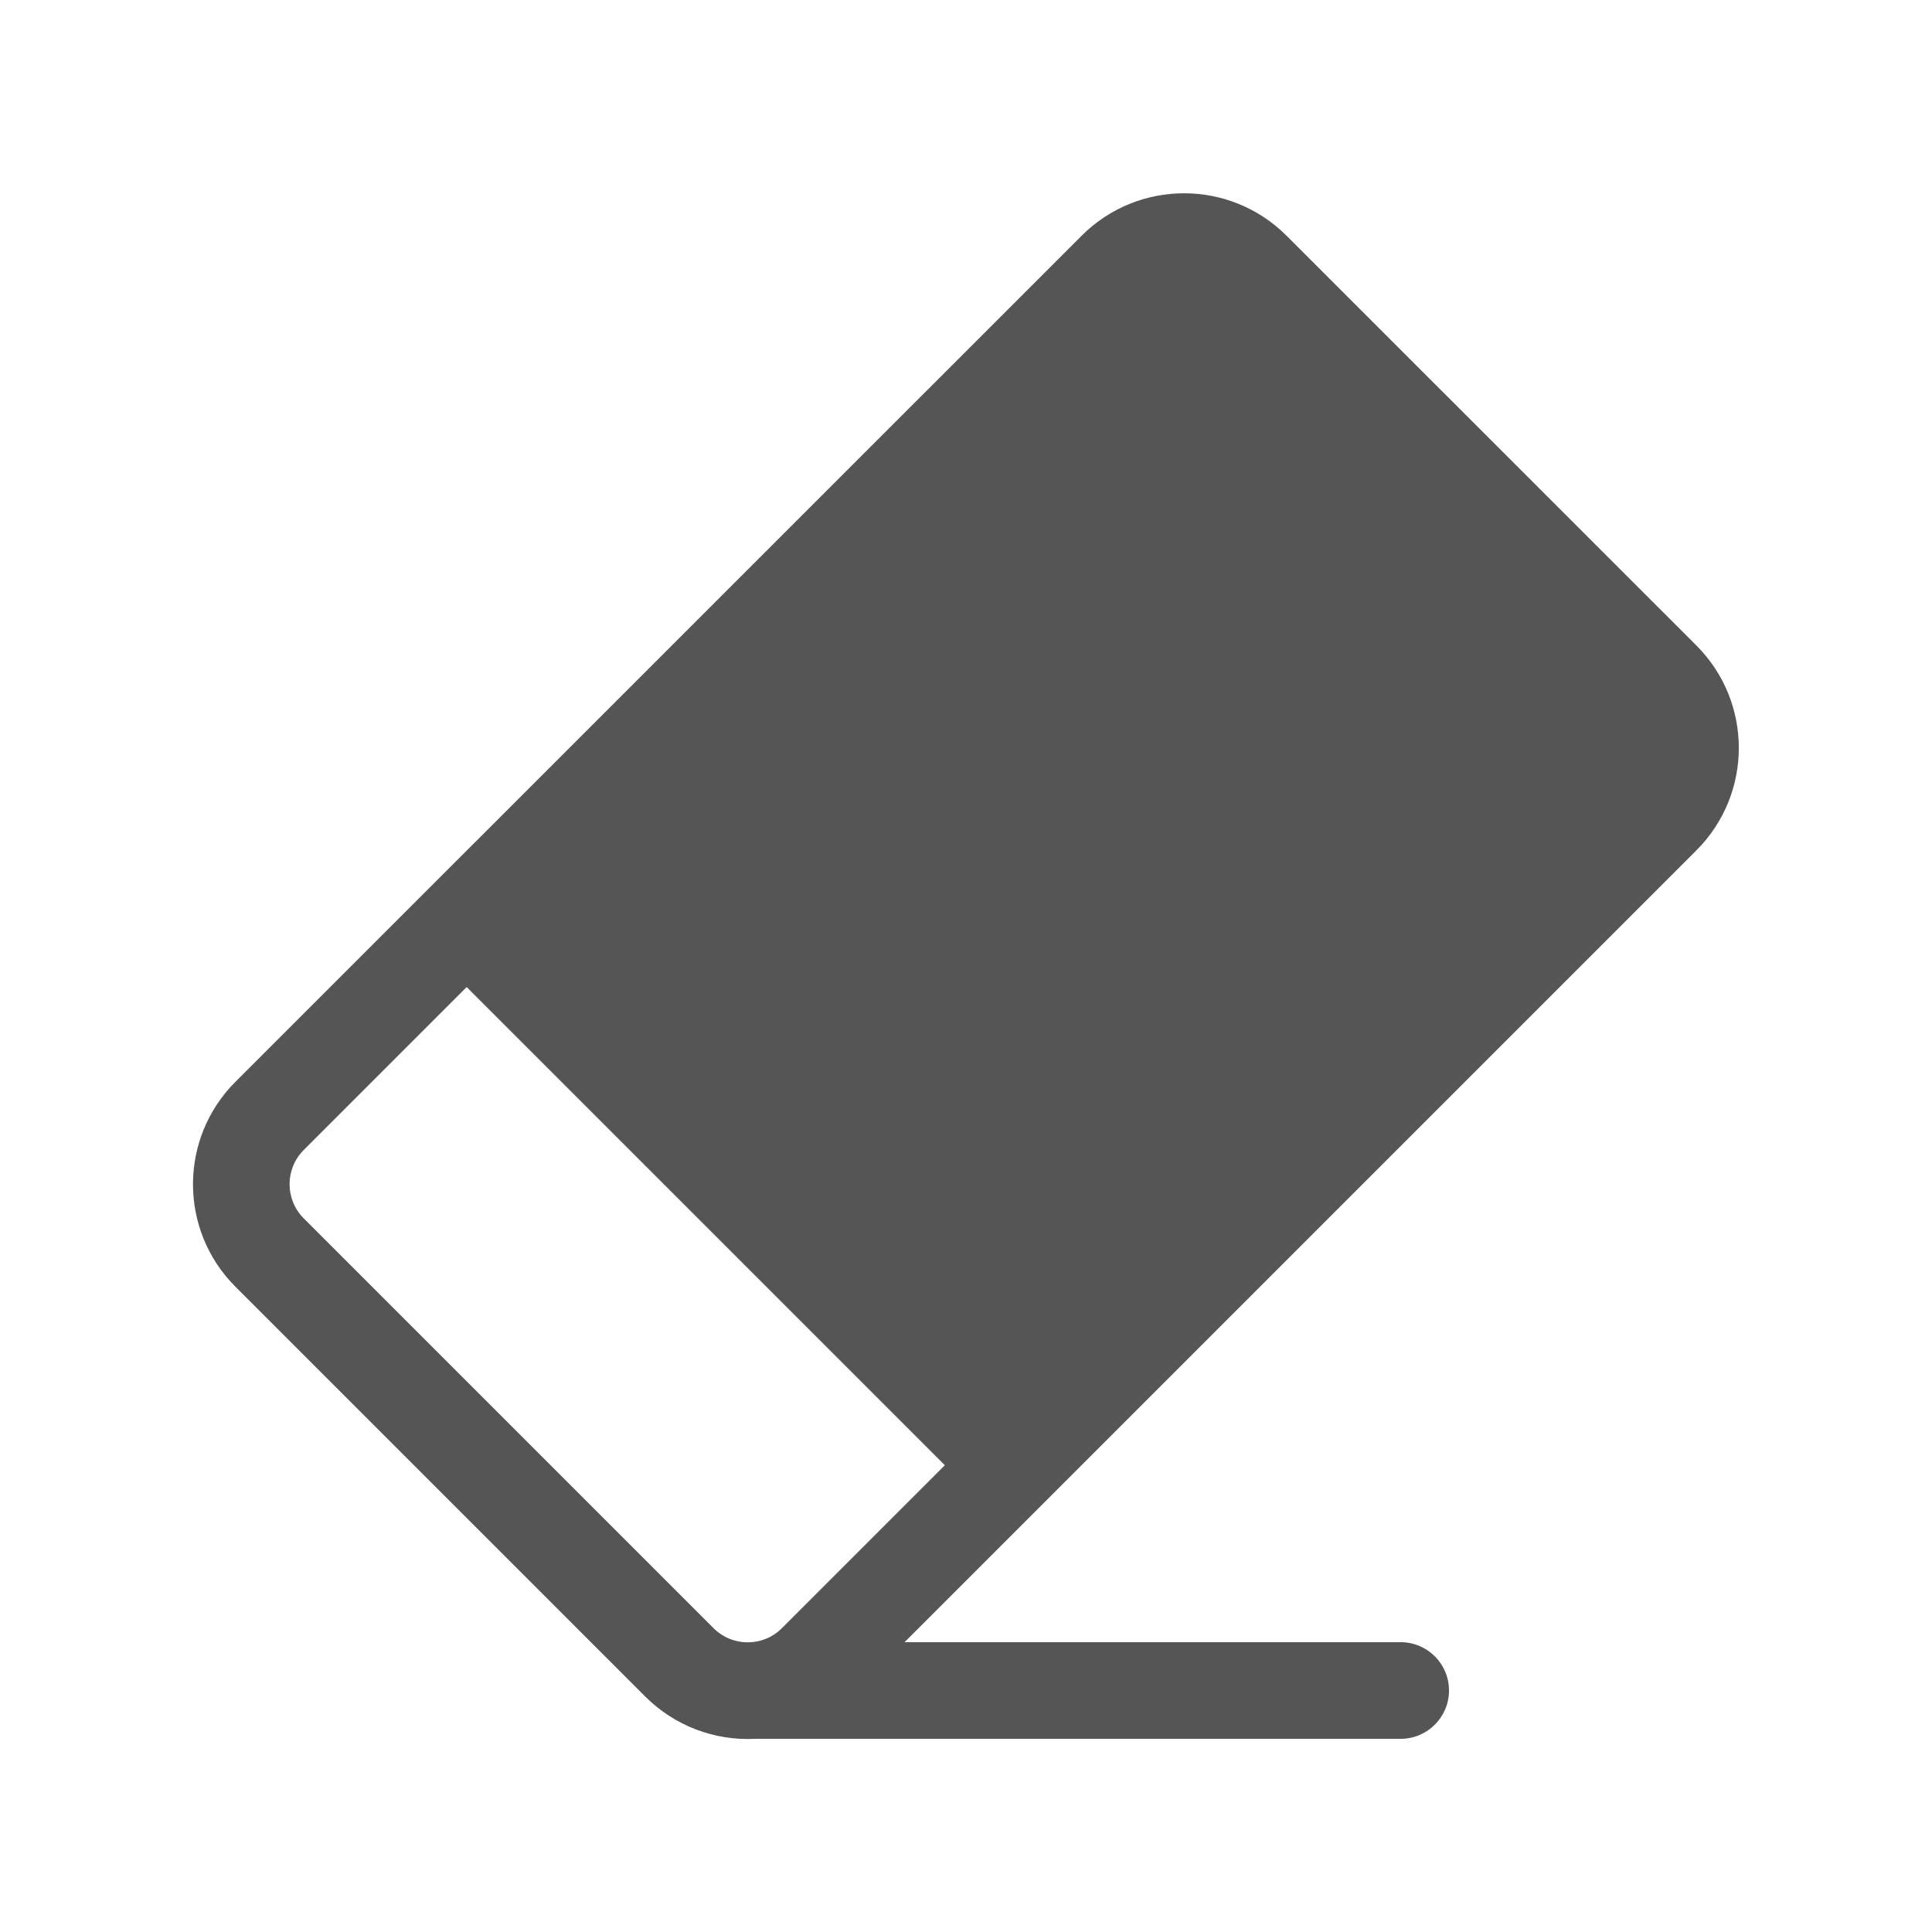
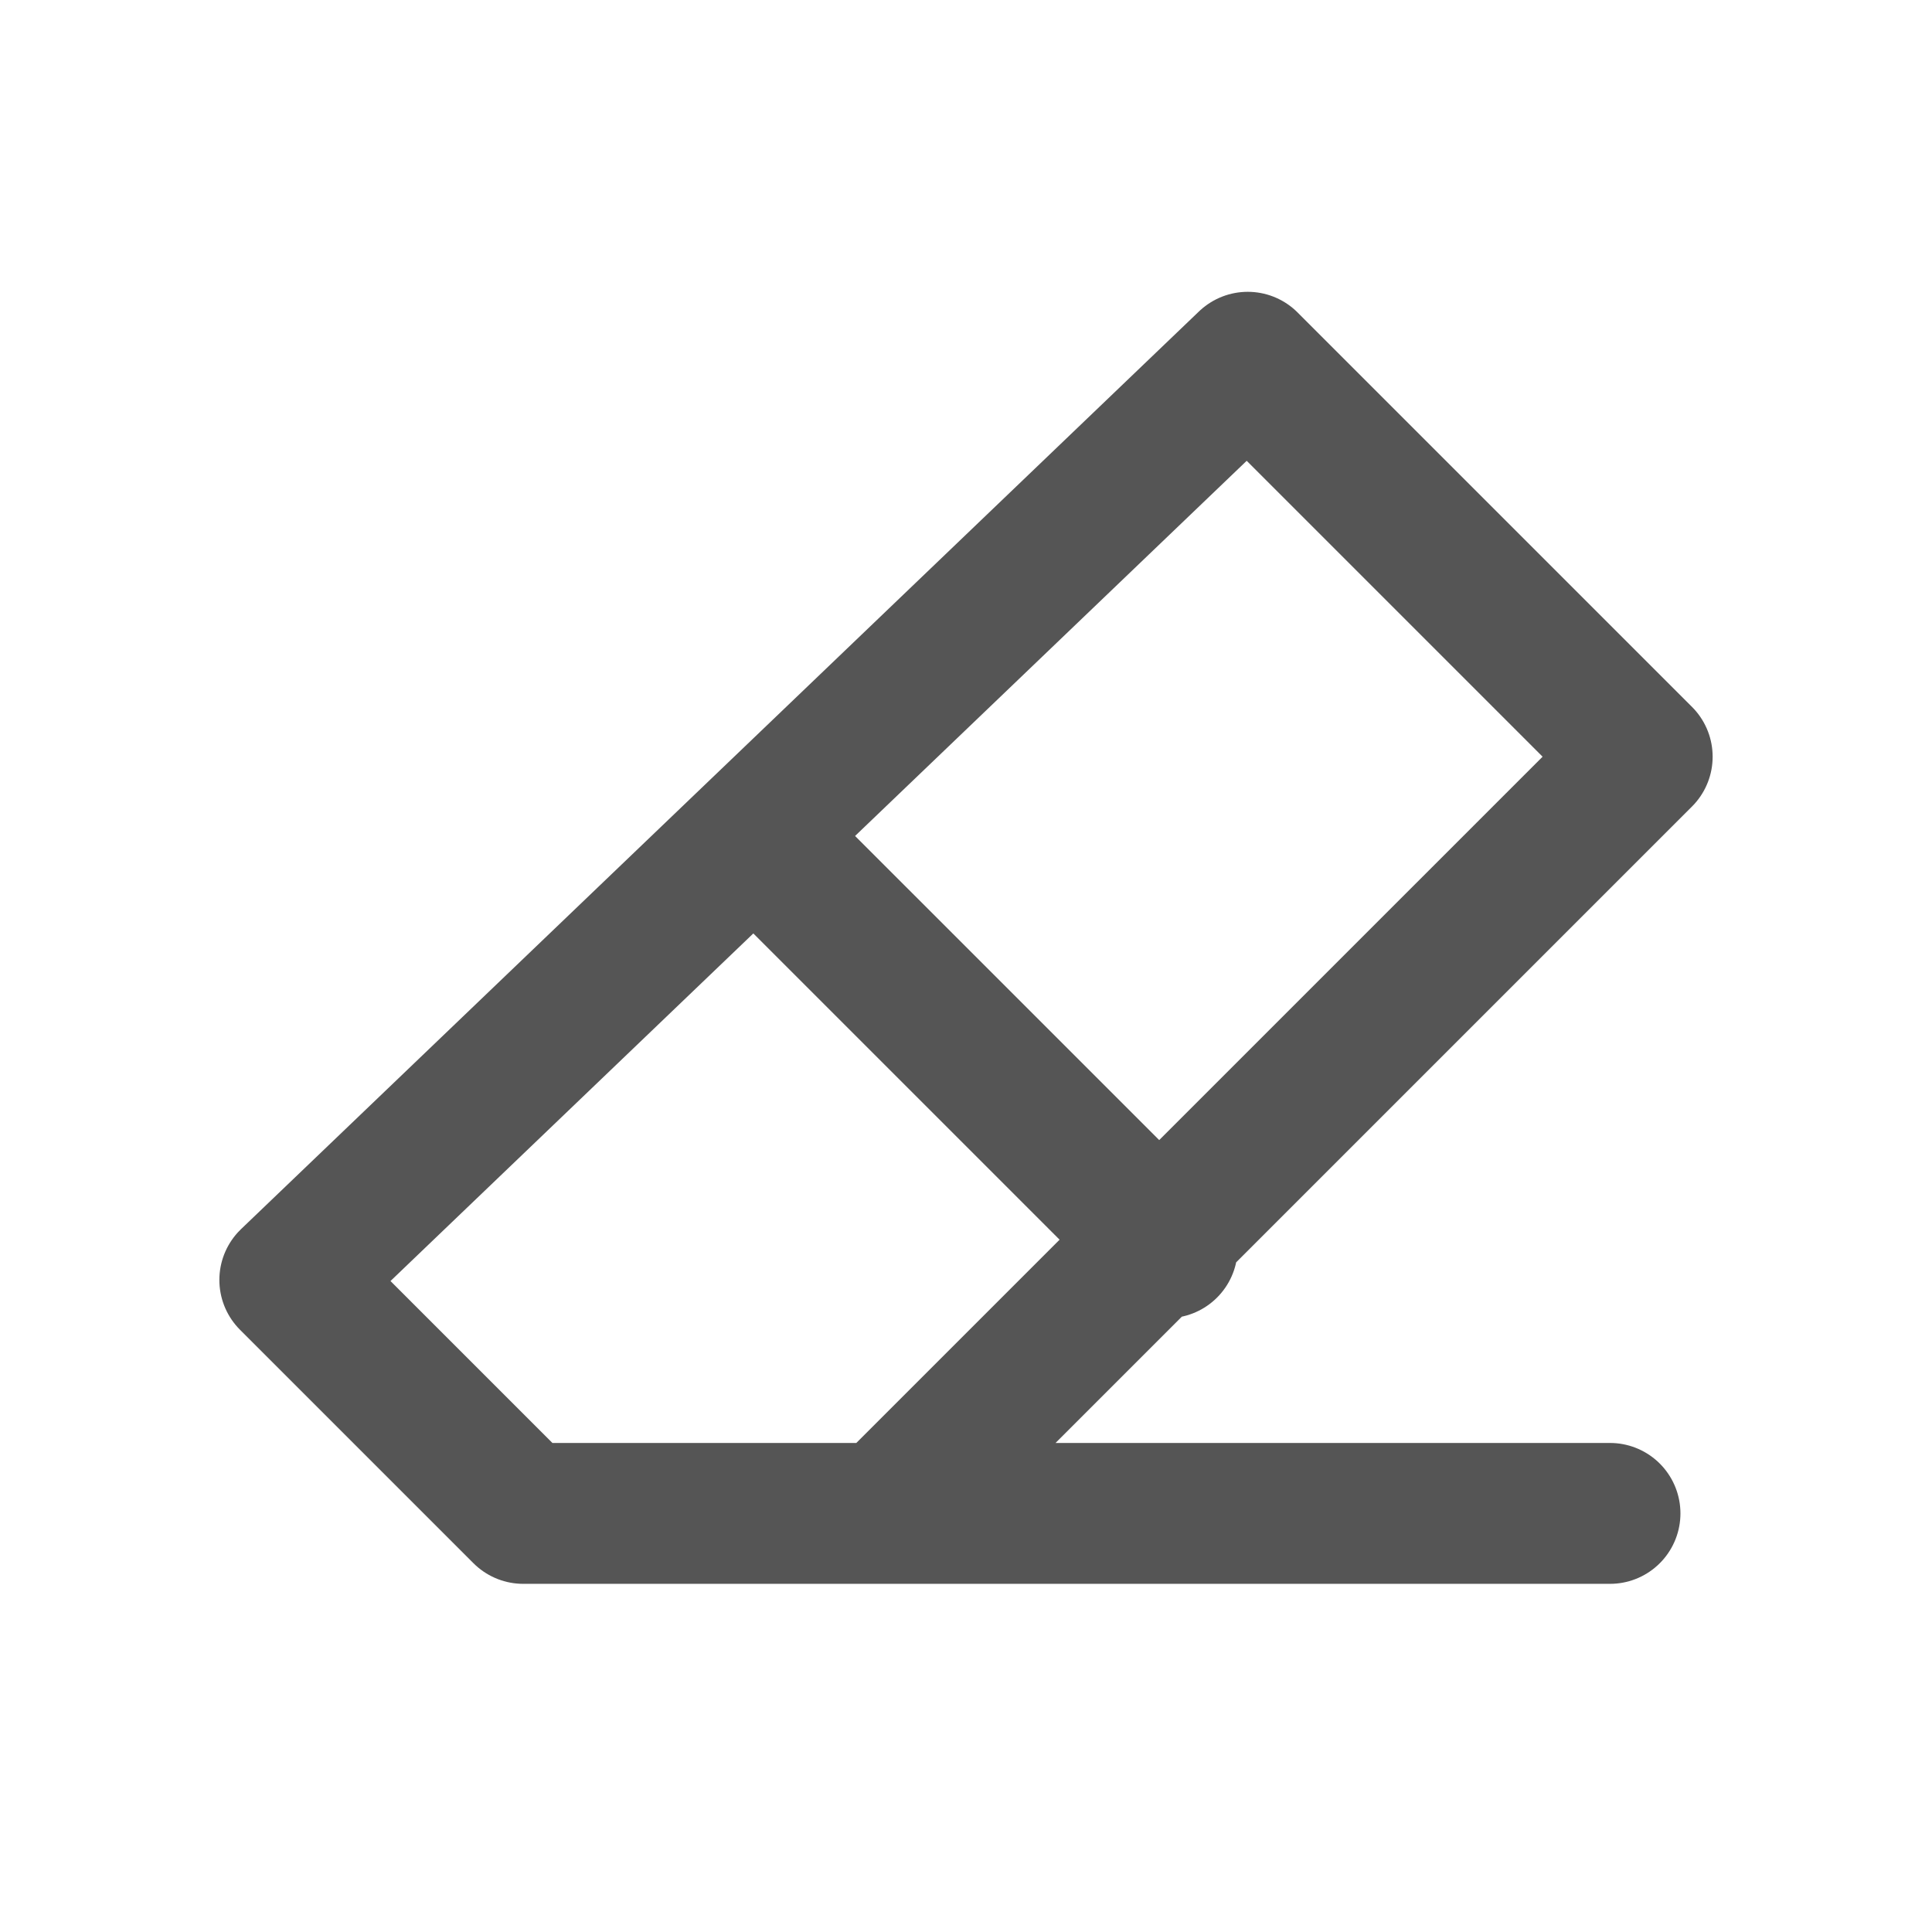
- <svg xmlns="http://www.w3.org/2000/svg" width="16" height="16" viewBox="0 0 20 20">
-   <path fill="#555555" d="M11.197 2.44a1.5 1.5 0 0 1 2.121 0l4.243 4.242a1.5 1.5 0 0 1 0 2.121L9.364 17H14.5a.5.5 0 1 1 0 1H7.82a1.5 1.5 0 0 1-1.14-.437L2.437 13.32a1.5 1.5 0 0 1 0-2.121zM9.781 15.168l-4.95-4.95l-1.687 1.687a.5.5 0 0 0 0 .707l4.243 4.243a.5.5 0 0 0 .707 0z" />
+ <svg xmlns="http://www.w3.org/2000/svg" width="24" height="24" viewBox="0 0 24 24" fill="none" stroke="#555555" stroke-width="1.75" stroke-linecap="round" stroke-linejoin="round">
+   <path d="M15.5 4.5l4.9 4.9-9.4 9.4H6.5L3.6 15.9zM9.5 10.5l5 5M6.5 18.8H20" />
</svg>
